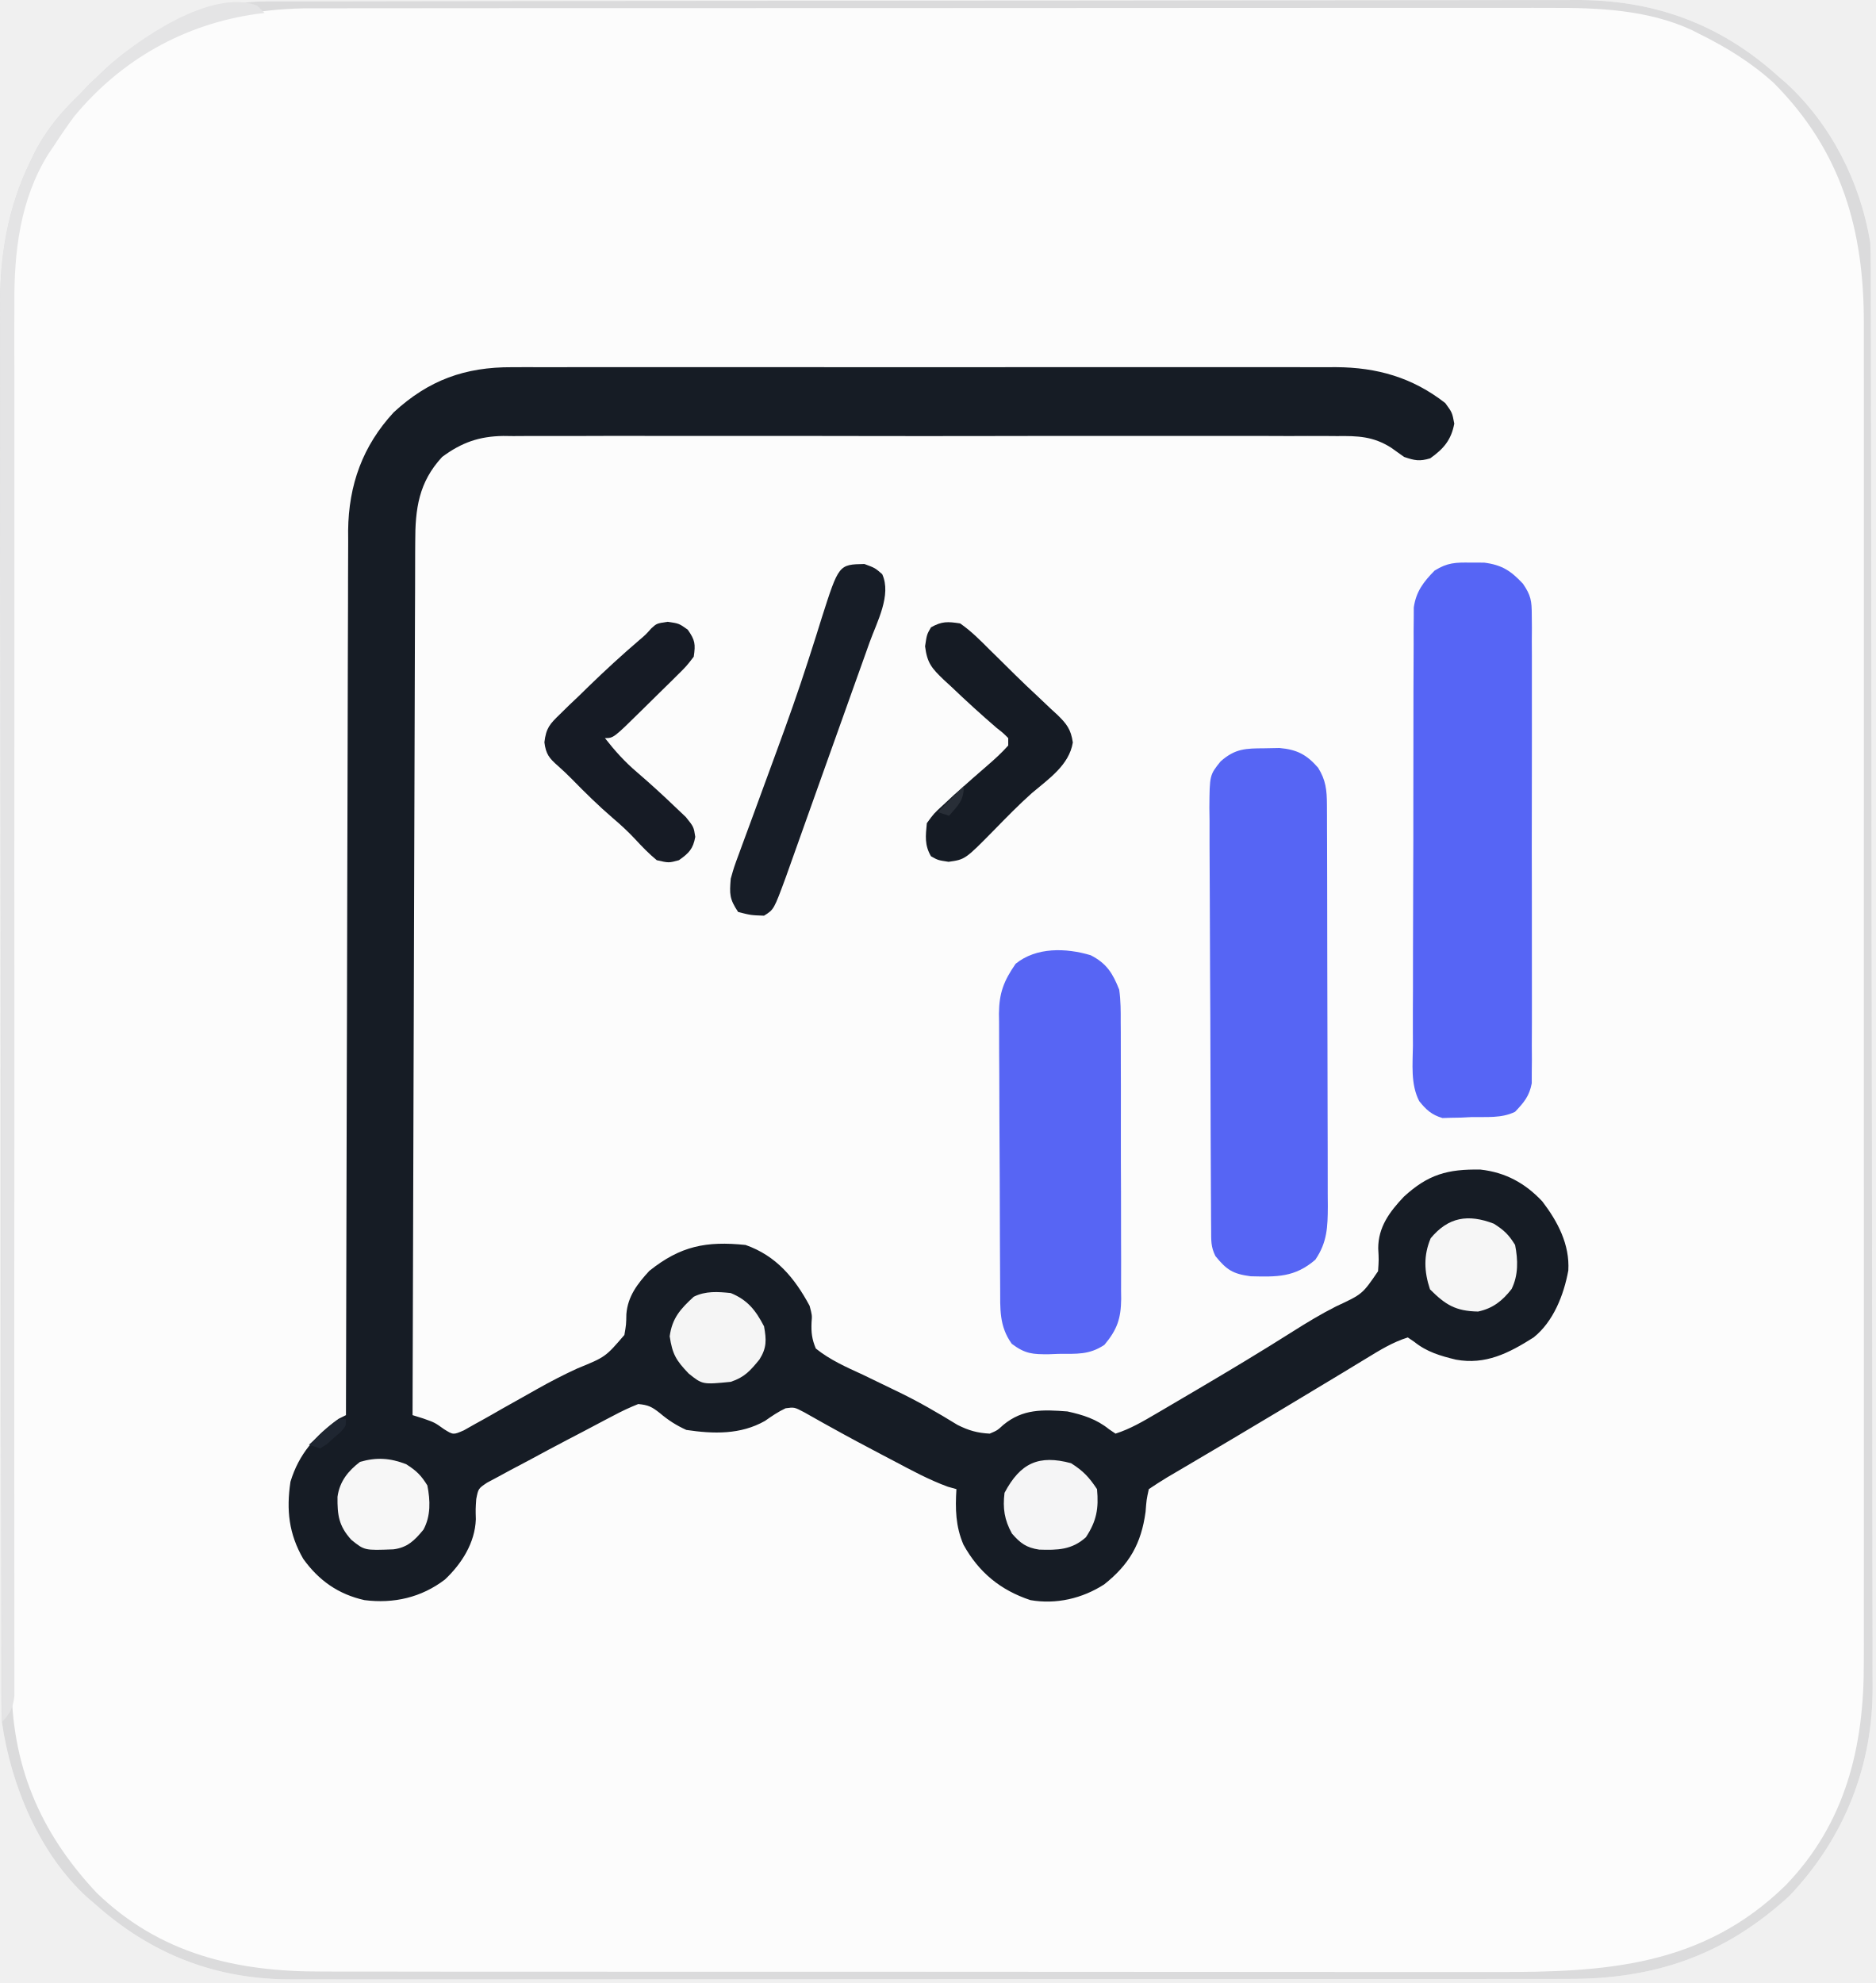
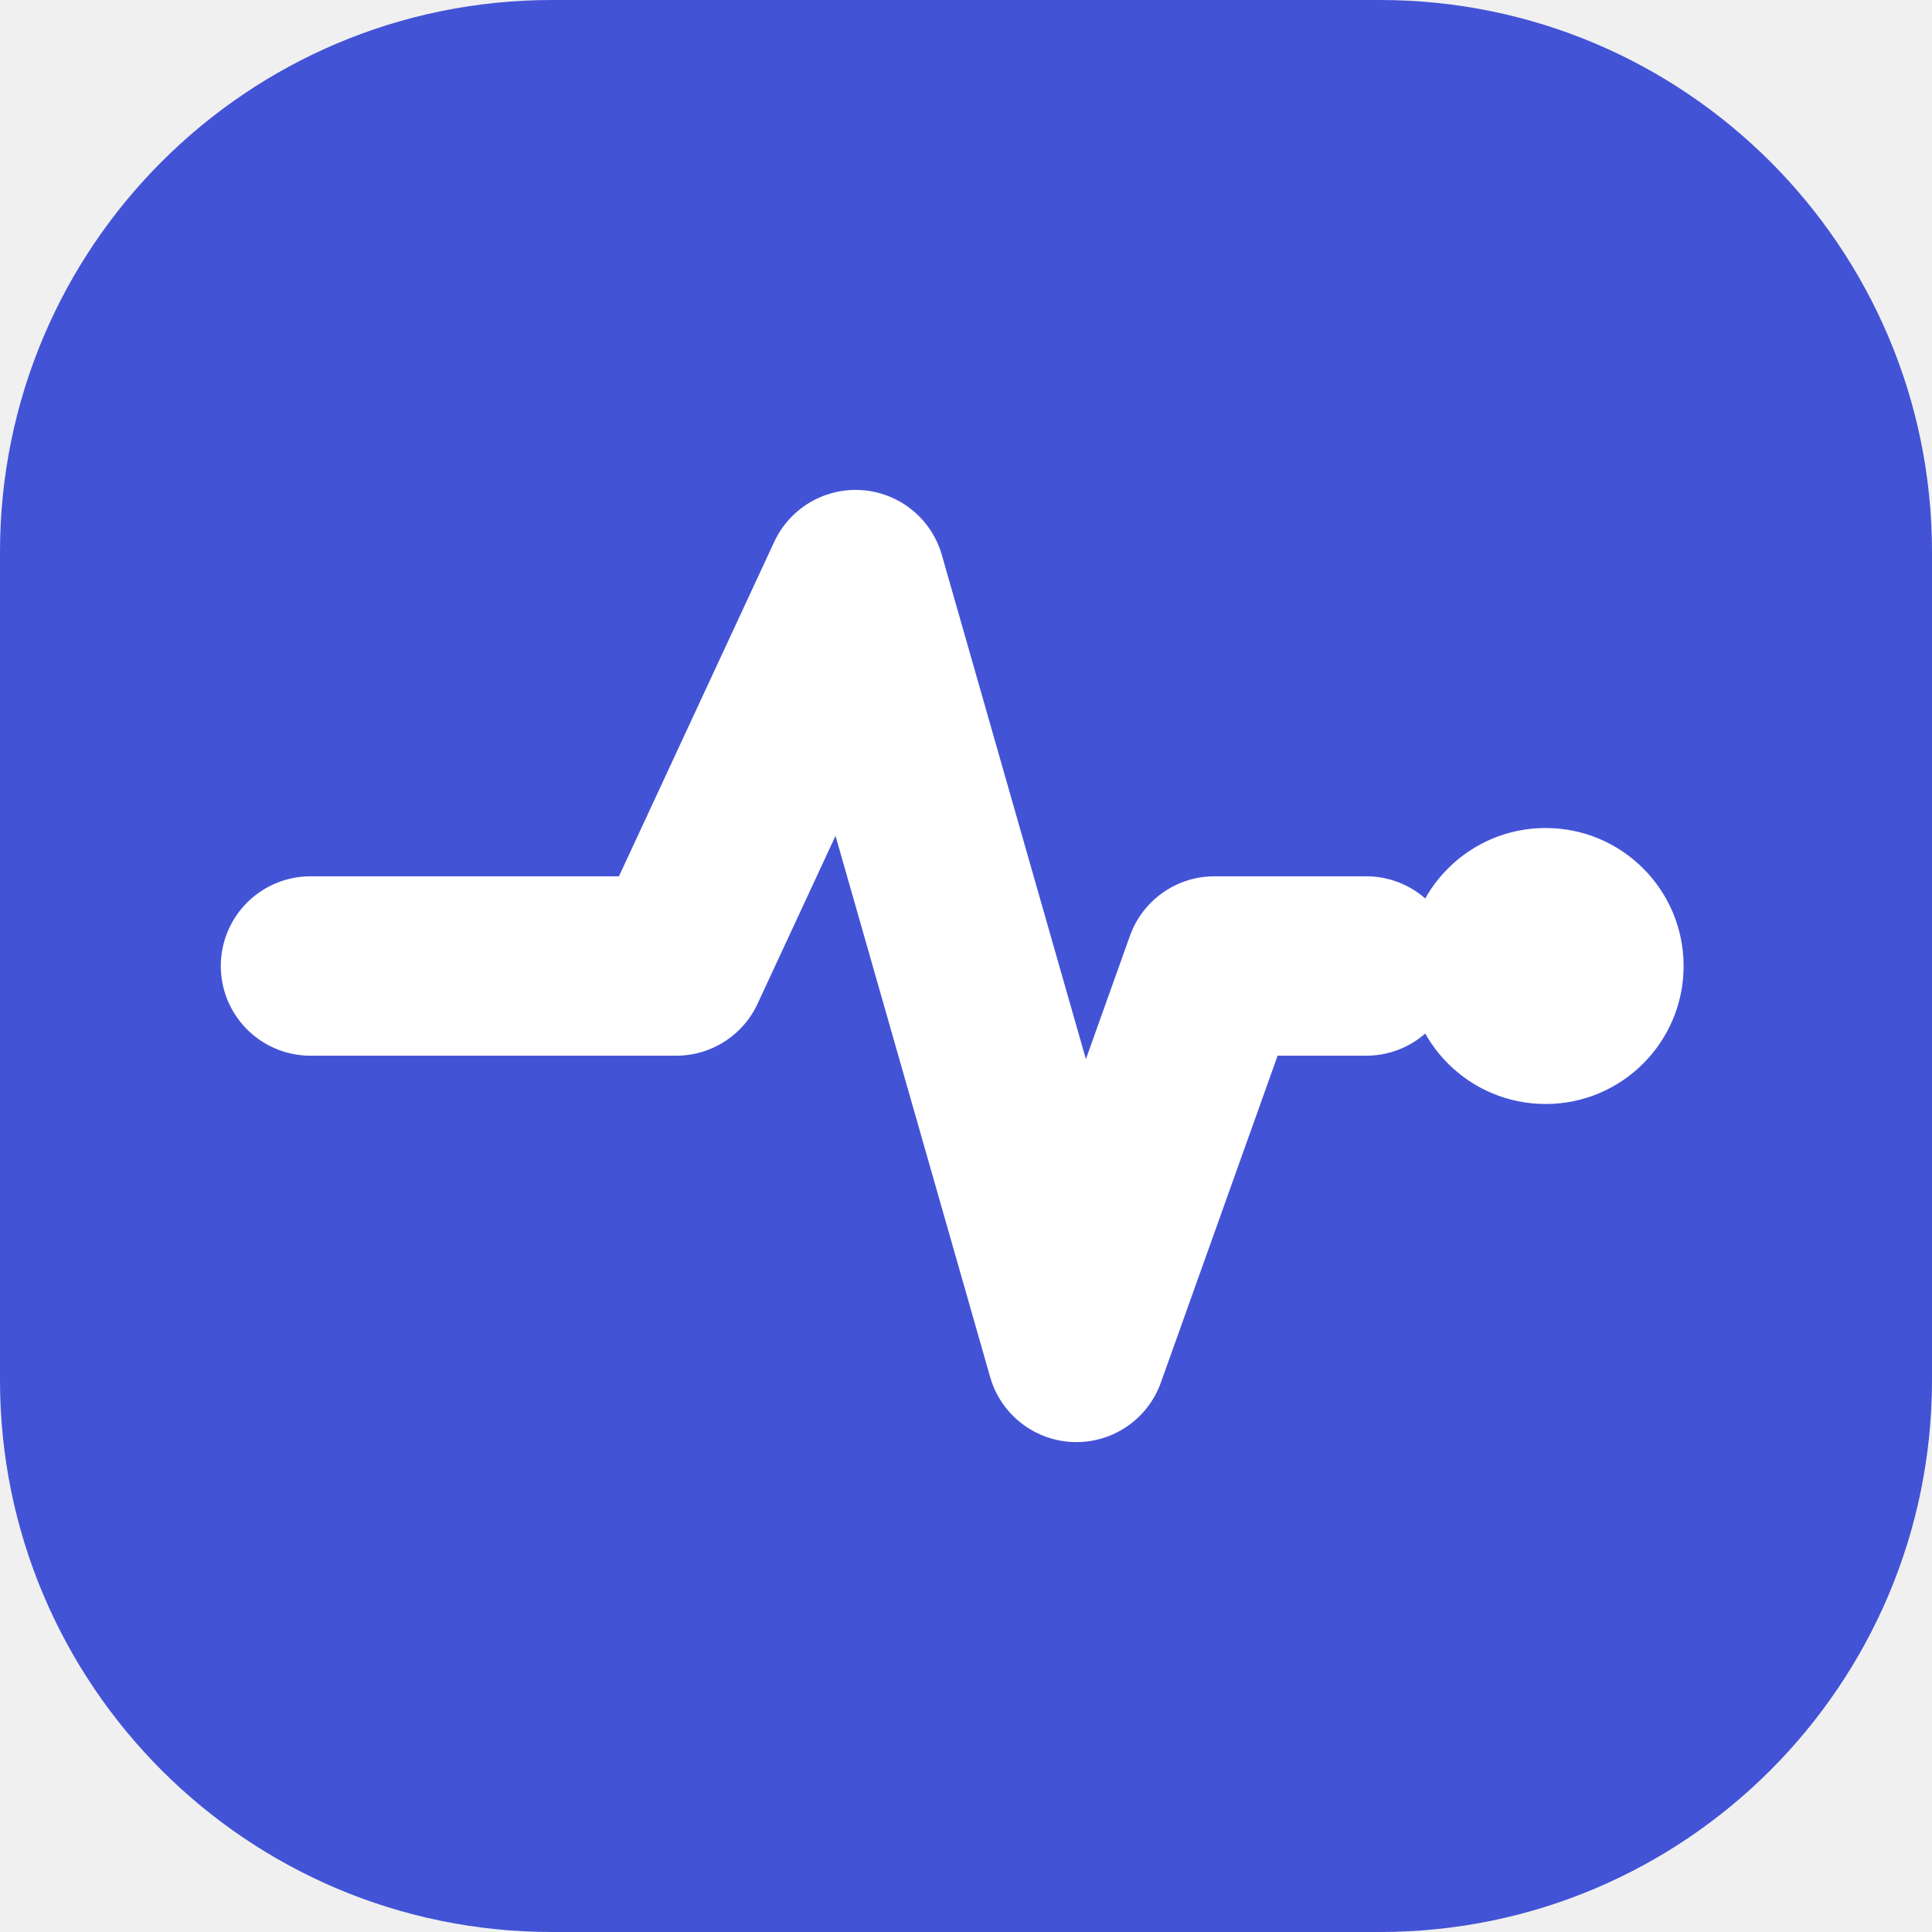
- <svg xmlns="http://www.w3.org/2000/svg" width="507" height="536" viewBox="0 0 507 536" fill="none">
-   <path d="M71.92 0.374C73.874 0.367 73.874 0.367 75.868 0.36C77.312 0.36 78.756 0.361 80.201 0.361C81.736 0.358 83.272 0.354 84.807 0.35C89.029 0.34 93.251 0.336 97.473 0.333C102.026 0.329 106.579 0.32 111.133 0.311C122.131 0.291 133.129 0.281 144.128 0.272C149.311 0.268 154.493 0.263 159.676 0.257C176.911 0.24 194.146 0.226 211.381 0.219C215.853 0.217 220.325 0.215 224.797 0.213C226.464 0.212 226.464 0.212 228.165 0.211C246.157 0.203 264.148 0.178 282.14 0.145C300.623 0.112 319.105 0.094 337.588 0.091C347.961 0.089 358.334 0.08 368.706 0.055C377.543 0.033 386.38 0.025 395.217 0.035C399.722 0.039 404.226 0.037 408.73 0.018C412.864 7.8788e-05 416.998 0.001 421.132 0.017C422.617 0.019 424.102 0.015 425.588 0.003C446.719 -0.157 464.74 6.295 480.508 20.508C481.254 21.149 481.999 21.789 482.766 22.45C494.982 33.665 502.788 49.223 505.508 65.508C505.602 67.805 505.641 70.105 505.645 72.404C505.648 73.088 505.651 73.773 505.653 74.479C505.661 76.778 505.662 79.078 505.662 81.377C505.666 83.04 505.671 84.704 505.676 86.367C505.688 90.943 505.693 95.518 505.698 100.094C505.704 105.027 505.715 109.961 505.726 114.894C505.751 126.812 505.765 138.73 505.778 150.648C505.782 154.016 505.786 157.383 505.79 160.75C505.815 181.669 505.837 202.587 505.85 223.506C505.853 228.351 505.856 233.196 505.859 238.041C505.859 239.245 505.86 240.449 505.861 241.69C505.873 261.185 505.907 280.68 505.948 300.176C505.991 320.2 506.014 340.224 506.02 360.248C506.023 371.487 506.035 382.726 506.068 393.965C506.096 403.539 506.107 413.114 506.095 422.688C506.09 427.569 506.093 432.45 506.118 437.331C506.141 441.809 506.14 446.287 506.121 450.765C506.118 452.376 506.123 453.986 506.139 455.597C506.328 477.072 498.578 496.793 483.61 512.5C466.131 528.504 447.294 535.001 423.727 534.896C422.183 534.9 420.639 534.905 419.095 534.912C414.891 534.926 410.688 534.922 406.484 534.915C401.935 534.91 397.387 534.923 392.838 534.933C383.942 534.95 375.046 534.951 366.15 534.946C358.916 534.942 351.682 534.943 344.448 534.948C343.416 534.949 342.385 534.95 341.322 534.951C339.225 534.952 337.129 534.954 335.033 534.955C315.399 534.969 295.766 534.964 276.133 534.952C258.193 534.942 240.253 534.955 222.313 534.979C203.865 535.004 185.417 535.013 166.969 535.006C156.622 535.003 146.276 535.005 135.93 535.023C127.123 535.038 118.317 535.038 109.51 535.021C105.022 535.012 100.534 535.01 96.046 535.025C91.929 535.039 87.812 535.034 83.694 535.015C82.214 535.011 80.734 535.014 79.253 535.025C58.556 535.161 40.932 528.347 25.508 514.508C24.899 513.991 24.289 513.474 23.661 512.942C10.627 501.096 2.979 482.602 0.508 465.508C0.418 463.212 0.378 460.913 0.374 458.614C0.372 457.942 0.369 457.27 0.367 456.577C0.36 454.325 0.361 452.074 0.361 449.823C0.358 448.191 0.354 446.56 0.35 444.929C0.34 440.447 0.336 435.965 0.334 431.483C0.33 426.648 0.32 421.813 0.312 416.979C0.292 405.303 0.282 393.627 0.273 381.951C0.268 376.449 0.263 370.948 0.258 365.446C0.241 347.149 0.226 328.853 0.219 310.557C0.217 305.811 0.215 301.064 0.213 296.318C0.213 295.138 0.212 293.958 0.212 292.743C0.203 273.642 0.178 254.542 0.146 235.441C0.113 215.819 0.095 196.197 0.091 176.576C0.089 165.563 0.081 154.551 0.055 143.539C0.033 134.159 0.025 124.778 0.035 115.398C0.039 110.616 0.038 105.834 0.018 101.053C0 96.665 0.002 92.278 0.017 87.891C0.019 86.313 0.015 84.736 0.003 83.158C-0.095 69.345 2.04 56.164 8.196 43.633C8.534 42.929 8.872 42.225 9.221 41.499C12.366 35.25 16.453 30.339 21.508 25.508C22.354 24.621 23.2 23.734 24.071 22.821C24.875 22.058 25.68 21.294 26.508 20.508C27.055 19.978 27.602 19.448 28.165 18.903C39.859 8.047 55.807 0.399 71.92 0.374Z" fill="#FCFCFC" />
-   <path d="M138.401 99.254C139.871 99.249 139.871 99.249 141.37 99.245C144.644 99.237 147.918 99.243 151.192 99.249C153.542 99.247 155.893 99.243 158.244 99.239C164.625 99.23 171.005 99.233 177.385 99.24C183.387 99.244 189.389 99.24 195.392 99.238C208.007 99.232 220.622 99.239 233.237 99.249C244.05 99.258 254.862 99.257 265.675 99.247C278.243 99.237 290.811 99.233 303.378 99.239C310.027 99.242 316.675 99.242 323.324 99.236C329.577 99.23 335.829 99.234 342.082 99.245C344.375 99.248 346.667 99.247 348.96 99.243C352.094 99.237 355.228 99.244 358.362 99.254C359.265 99.25 360.168 99.245 361.098 99.241C372.221 99.309 381.774 102.035 390.633 108.946C392.508 111.508 392.508 111.508 393.071 114.508C392.244 118.92 390.192 121.313 386.571 123.883C383.694 124.755 382.381 124.487 379.508 123.508C378.322 122.678 377.143 121.837 375.97 120.989C371.119 117.931 367.007 117.805 361.382 117.873C359.893 117.862 359.893 117.862 358.373 117.85C355.061 117.83 351.749 117.845 348.436 117.861C346.056 117.854 343.675 117.845 341.295 117.835C335.508 117.814 329.722 117.817 323.935 117.832C319.23 117.843 314.525 117.844 309.82 117.839C308.814 117.838 308.814 117.838 307.787 117.837C306.424 117.835 305.062 117.833 303.699 117.832C290.932 117.818 278.164 117.834 265.397 117.861C254.454 117.883 243.512 117.879 232.569 117.856C219.847 117.829 207.126 117.819 194.405 117.834C193.047 117.836 191.689 117.837 190.331 117.839C189.663 117.84 188.995 117.841 188.307 117.841C183.61 117.846 178.914 117.838 174.218 117.827C167.89 117.812 161.563 117.822 155.236 117.851C152.916 117.858 150.596 117.856 148.276 117.845C145.104 117.831 141.934 117.848 138.762 117.873C137.848 117.862 136.934 117.851 135.993 117.839C129.505 117.938 124.743 119.622 119.508 123.508C113.165 130.355 112.211 137.531 112.23 146.569C112.224 147.578 112.218 148.588 112.212 149.628C112.195 153.009 112.193 156.39 112.19 159.771C112.18 162.196 112.17 164.62 112.159 167.045C112.138 172.263 112.122 177.482 112.112 182.701C112.097 190.246 112.072 197.791 112.043 205.336C111.998 217.579 111.961 229.821 111.93 242.063C111.9 253.954 111.866 265.845 111.826 277.735C111.822 278.835 111.822 278.835 111.818 279.957C111.806 283.636 111.794 287.314 111.781 290.992C111.678 321.498 111.588 352.003 111.508 382.508C112.916 382.948 112.916 382.948 114.352 383.396C117.508 384.508 117.508 384.508 120.007 386.3C122.517 387.864 122.517 387.864 125.377 386.615C126.935 385.734 126.935 385.734 128.524 384.836C129.093 384.523 129.662 384.211 130.249 383.888C132.098 382.866 133.928 381.814 135.758 380.758C137.651 379.691 139.547 378.628 141.442 377.566C142.699 376.862 143.953 376.154 145.207 375.443C148.765 373.436 152.348 371.582 156.063 369.883C163.655 366.783 163.655 366.783 168.762 360.836C169.249 358.024 169.249 358.024 169.298 355.215C169.674 350.388 172.296 346.992 175.508 343.508C183.933 336.783 190.862 335.413 201.508 336.508C209.807 339.433 214.759 345.401 218.821 352.946C219.508 355.508 219.508 355.508 219.348 357.479C219.239 360.215 219.446 361.967 220.508 364.508C224.353 367.596 228.737 369.531 233.196 371.571C234.442 372.17 235.686 372.773 236.929 373.38C238.769 374.278 240.61 375.173 242.458 376.055C248.126 378.762 253.461 381.874 258.809 385.153C261.817 386.663 264.147 387.33 267.508 387.508C269.566 386.629 269.566 386.629 271.196 385.133C276.503 380.766 281.864 381.002 288.508 381.508C292.746 382.438 296.361 383.584 299.758 386.321C300.336 386.712 300.913 387.104 301.508 387.508C305.507 386.235 308.995 384.167 312.602 382.051C313.182 381.712 313.762 381.372 314.359 381.023C316.245 379.918 318.127 378.807 320.008 377.696C321.318 376.925 322.627 376.155 323.937 375.385C332.499 370.338 341.02 365.227 349.414 359.904C353.241 357.482 357.053 355.179 361.094 353.129C368.244 349.805 368.244 349.805 372.469 343.606C372.681 340.513 372.681 340.513 372.512 337.434C372.505 331.676 375.595 327.526 379.442 323.469C385.997 317.447 391.266 315.972 400.149 316.133C406.902 316.887 412.259 319.811 416.883 324.758C421.035 330.196 424.302 336.382 423.895 343.403C422.681 350.011 419.866 357.237 414.508 361.508C407.821 365.751 401.519 368.983 393.508 367.508C389.307 366.488 385.651 365.429 382.258 362.696C381.681 362.304 381.103 361.912 380.508 361.508C376.406 362.794 372.913 364.965 369.258 367.196C367.921 368.007 366.584 368.818 365.247 369.629C364.501 370.083 363.756 370.536 362.987 371.004C358.151 373.939 353.297 376.847 348.446 379.758C347.386 380.395 346.326 381.031 345.234 381.687C336.954 386.655 328.648 391.578 320.325 396.472C319.47 396.975 318.615 397.478 317.735 397.996C316.988 398.435 316.241 398.874 315.472 399.326C313.788 400.34 312.144 401.418 310.508 402.508C309.887 405.352 309.887 405.352 309.633 408.633C308.467 417.236 305.26 422.848 298.454 428.254C292.538 432.067 285.465 433.724 278.508 432.508C270.406 429.82 264.548 425.001 260.415 417.532C258.278 412.565 258.175 407.85 258.508 402.508C257.744 402.294 256.98 402.08 256.192 401.86C251.073 399.981 246.382 397.435 241.571 394.883C240.553 394.35 239.536 393.817 238.488 393.267C233.901 390.858 229.331 388.426 224.805 385.903C224.122 385.525 223.439 385.148 222.735 384.759C220.941 383.762 219.156 382.751 217.372 381.739C214.695 380.332 214.695 380.332 212.348 380.649C210.307 381.602 208.602 382.776 206.758 384.071C200.129 387.824 192.84 387.6 185.508 386.508C182.72 385.235 180.637 383.891 178.305 381.918C176.176 380.248 175.213 379.759 172.508 379.508C170.128 380.461 168.004 381.457 165.758 382.664C165.105 383.004 164.451 383.344 163.777 383.695C161.681 384.788 159.595 385.898 157.508 387.008C156.135 387.725 154.762 388.441 153.387 389.157C150.042 390.904 146.717 392.685 143.401 394.487C141.564 395.478 139.716 396.447 137.866 397.415C136.777 398.007 135.689 398.598 134.567 399.207C133.129 399.974 133.129 399.974 131.663 400.757C129.277 402.358 129.277 402.358 128.721 405.193C128.537 407.855 128.537 407.855 128.614 410.664C128.378 417.025 124.809 422.649 120.258 426.946C113.899 431.805 106.4 433.521 98.508 432.508C91.448 430.93 86.161 427.206 81.962 421.352C78.067 414.612 77.361 408.164 78.508 400.508C80.79 392.993 85.215 388.051 91.508 383.508C92.168 383.178 92.829 382.848 93.508 382.508C93.511 381.245 93.513 379.982 93.516 378.681C93.573 348.678 93.646 318.674 93.737 288.671C93.749 284.975 93.76 281.279 93.771 277.583C93.773 276.847 93.775 276.111 93.778 275.353C93.813 263.452 93.838 251.552 93.859 239.651C93.881 227.432 93.914 215.213 93.957 202.994C93.984 195.46 94.001 187.925 94.008 180.391C94.014 174.605 94.035 168.819 94.063 163.033C94.072 160.666 94.075 158.299 94.073 155.931C94.072 152.69 94.089 149.449 94.11 146.208C94.105 145.279 94.1 144.35 94.095 143.393C94.227 131.104 98.014 120.519 106.426 111.438C115.888 102.713 125.717 99.192 138.401 99.254Z" fill="#161C25" />
-   <path d="M71.92 0.374C73.874 0.367 73.874 0.367 75.868 0.36C77.312 0.36 78.756 0.361 80.201 0.361C81.736 0.358 83.272 0.354 84.807 0.35C89.029 0.34 93.251 0.336 97.473 0.333C102.026 0.329 106.579 0.32 111.133 0.311C122.131 0.291 133.129 0.281 144.128 0.272C149.311 0.268 154.493 0.263 159.676 0.257C176.911 0.24 194.146 0.226 211.381 0.219C215.853 0.217 220.325 0.215 224.797 0.213C226.464 0.212 226.464 0.212 228.165 0.211C246.157 0.203 264.148 0.178 282.14 0.145C300.623 0.112 319.105 0.094 337.588 0.091C347.961 0.089 358.334 0.08 368.706 0.055C377.543 0.033 386.38 0.025 395.217 0.035C399.722 0.039 404.226 0.037 408.73 0.018C412.864 7.8788e-05 416.998 0.001 421.132 0.017C422.617 0.019 424.102 0.015 425.588 0.003C446.719 -0.157 464.74 6.295 480.508 20.508C481.254 21.149 481.999 21.789 482.766 22.45C494.982 33.665 502.788 49.223 505.508 65.508C505.602 67.805 505.641 70.105 505.645 72.404C505.648 73.088 505.651 73.773 505.653 74.479C505.661 76.778 505.662 79.078 505.662 81.377C505.666 83.04 505.671 84.704 505.676 86.367C505.688 90.943 505.693 95.518 505.698 100.094C505.704 105.027 505.715 109.961 505.726 114.894C505.751 126.812 505.765 138.73 505.778 150.648C505.782 154.016 505.786 157.383 505.79 160.75C505.815 181.669 505.837 202.587 505.85 223.506C505.853 228.351 505.856 233.196 505.859 238.041C505.859 239.245 505.86 240.449 505.861 241.69C505.873 261.185 505.907 280.68 505.948 300.176C505.991 320.2 506.014 340.224 506.02 360.248C506.023 371.487 506.035 382.726 506.068 393.965C506.096 403.539 506.107 413.114 506.095 422.688C506.09 427.569 506.093 432.45 506.118 437.331C506.141 441.809 506.14 446.287 506.121 450.765C506.118 452.376 506.123 453.986 506.139 455.597C506.328 477.072 498.578 496.793 483.61 512.5C466.131 528.504 447.294 535.001 423.727 534.896C422.183 534.9 420.639 534.905 419.095 534.912C414.891 534.926 410.688 534.922 406.484 534.915C401.935 534.91 397.387 534.923 392.838 534.933C383.942 534.95 375.046 534.951 366.15 534.946C358.916 534.942 351.682 534.943 344.448 534.948C343.416 534.949 342.385 534.95 341.322 534.951C339.225 534.952 337.129 534.954 335.033 534.955C315.399 534.969 295.766 534.964 276.133 534.952C258.193 534.942 240.253 534.955 222.313 534.979C203.865 535.004 185.417 535.013 166.969 535.006C156.622 535.003 146.276 535.005 135.93 535.023C127.123 535.038 118.317 535.038 109.51 535.021C105.022 535.012 100.534 535.01 96.046 535.025C91.929 535.039 87.812 535.034 83.694 535.015C82.214 535.011 80.734 535.014 79.253 535.025C58.556 535.161 40.932 528.347 25.508 514.508C24.899 513.991 24.289 513.474 23.661 512.942C10.627 501.096 2.979 482.602 0.508 465.508C0.418 463.212 0.378 460.913 0.374 458.614C0.372 457.942 0.369 457.27 0.367 456.577C0.36 454.325 0.361 452.074 0.361 449.823C0.358 448.191 0.354 446.56 0.35 444.929C0.34 440.447 0.336 435.965 0.334 431.483C0.33 426.648 0.32 421.813 0.312 416.979C0.292 405.303 0.282 393.627 0.273 381.951C0.268 376.449 0.263 370.948 0.258 365.446C0.241 347.149 0.226 328.853 0.219 310.557C0.217 305.811 0.215 301.064 0.213 296.318C0.213 295.138 0.212 293.958 0.212 292.743C0.203 273.642 0.178 254.542 0.146 235.441C0.113 215.819 0.095 196.197 0.091 176.576C0.089 165.563 0.081 154.551 0.055 143.539C0.033 134.159 0.025 124.778 0.035 115.398C0.039 110.616 0.038 105.834 0.018 101.053C0 96.665 0.002 92.278 0.017 87.891C0.019 86.313 0.015 84.736 0.003 83.158C-0.095 69.345 2.04 56.164 8.196 43.633C8.534 42.929 8.872 42.225 9.221 41.499C12.366 35.25 16.453 30.339 21.508 25.508C22.354 24.621 23.2 23.734 24.071 22.821C24.875 22.058 25.68 21.294 26.508 20.508C27.055 19.978 27.602 19.448 28.165 18.903C39.859 8.047 55.807 0.399 71.92 0.374ZM20.188 30.051C7.184 45.602 2.717 62.948 2.887 82.771C2.883 84.439 2.876 86.108 2.868 87.776C2.851 92.31 2.865 96.843 2.884 101.376C2.9 106.285 2.886 111.193 2.876 116.102C2.862 125.696 2.874 135.291 2.895 144.885C2.92 156.069 2.918 167.253 2.915 178.437C2.912 198.395 2.932 218.353 2.966 238.312C3 257.66 3.014 277.008 3.007 296.356C3.001 317.454 3.003 338.552 3.023 359.65C3.024 360.766 3.025 361.883 3.026 363.033C3.028 365.274 3.03 367.516 3.032 369.757C3.039 377.547 3.04 385.336 3.038 393.125C3.037 402.618 3.047 412.111 3.07 421.604C3.082 426.444 3.089 431.284 3.084 436.124C3.078 440.56 3.087 444.995 3.107 449.43C3.112 451.03 3.111 452.629 3.105 454.228C3.03 476.905 10.624 495.108 26.133 511.633C43.227 528.148 63.885 533.003 87.092 532.896C88.591 532.9 90.089 532.905 91.587 532.912C95.655 532.926 99.723 532.922 103.791 532.915C108.197 532.91 112.603 532.923 117.01 532.933C125.623 532.95 134.236 532.951 142.85 532.946C149.856 532.942 156.862 532.943 163.868 532.948C164.868 532.949 165.868 532.95 166.898 532.951C168.93 532.952 170.963 532.954 172.995 532.955C192.018 532.969 211.042 532.964 230.065 532.952C247.437 532.942 264.809 532.955 282.181 532.979C300.056 533.004 317.931 533.013 335.807 533.006C345.827 533.003 355.848 533.005 365.868 533.023C374.398 533.038 382.928 533.038 391.457 533.021C395.802 533.012 400.146 533.01 404.491 533.025C434.049 533.123 460.229 531.46 482.583 509.649C498.828 492.84 503.834 472.167 503.762 449.391C503.765 447.774 503.768 446.157 503.772 444.539C503.78 440.12 503.776 435.701 503.77 431.281C503.765 426.505 503.772 421.729 503.778 416.954C503.787 407.607 503.785 398.26 503.779 388.913C503.774 381.314 503.774 373.715 503.776 366.115C503.777 364.491 503.777 364.491 503.777 362.834C503.778 360.635 503.778 358.435 503.779 356.235C503.785 335.62 503.778 315.004 503.767 294.389C503.758 276.714 503.76 259.04 503.769 241.365C503.78 220.825 503.784 200.285 503.778 179.745C503.777 177.553 503.777 175.361 503.776 173.169C503.776 172.09 503.775 171.012 503.775 169.9C503.773 162.315 503.776 154.729 503.781 147.143C503.787 137.892 503.785 128.641 503.774 119.39C503.769 114.674 503.767 109.957 503.774 105.241C503.78 100.917 503.776 96.593 503.766 92.269C503.764 90.711 503.765 89.153 503.77 87.595C503.843 62.08 497.721 40.885 479.508 22.508C473.397 16.921 466.643 12.792 459.258 9.133C458.314 8.65 458.314 8.65 457.35 8.157C445.422 2.605 431.806 2.061 418.884 2.134C417.382 2.131 415.879 2.127 414.377 2.122C410.297 2.111 406.218 2.119 402.138 2.131C397.72 2.139 393.301 2.131 388.883 2.125C380.247 2.115 371.612 2.122 362.977 2.134C352.909 2.148 342.841 2.146 332.773 2.144C314.805 2.141 296.838 2.152 278.87 2.172C261.455 2.191 244.04 2.198 226.625 2.192C207.632 2.186 188.639 2.187 169.646 2.198C167.619 2.199 165.593 2.2 163.566 2.202C162.569 2.202 161.572 2.203 160.545 2.203C153.535 2.207 146.524 2.207 139.514 2.205C130.969 2.203 122.424 2.208 113.879 2.223C109.523 2.23 105.167 2.234 100.811 2.229C96.818 2.225 92.825 2.23 88.831 2.243C87.393 2.246 85.954 2.245 84.516 2.241C58.479 2.173 37.748 10.806 20.188 30.051Z" fill="#DBDBDC" />
-   <path d="M397.508 152.071C398.705 152.072 399.901 152.073 401.133 152.075C405.931 152.691 408.346 154.267 411.621 157.764C413.788 160.915 414.01 162.423 414.016 166.201C414.033 167.904 414.033 167.904 414.05 169.642C414.042 170.878 414.034 172.115 414.026 173.389C414.033 174.698 414.04 176.008 414.047 177.357C414.065 180.942 414.058 184.526 414.046 188.111C414.036 191.865 414.045 195.62 414.051 199.375C414.058 205.679 414.049 211.984 414.03 218.289C414.008 225.574 414.015 232.859 414.037 240.144C414.055 246.403 414.058 252.662 414.047 258.922C414.041 262.658 414.04 266.394 414.054 270.131C414.067 274.297 414.048 278.462 414.026 282.627C414.034 283.864 414.042 285.1 414.05 286.374C414.039 287.51 414.028 288.645 414.016 289.815C414.015 290.8 414.013 291.784 414.012 292.799C413.366 296.275 411.917 297.969 409.508 300.508C405.879 302.323 401.693 301.864 397.696 301.946C396.793 301.991 395.89 302.037 394.96 302.084C393.644 302.107 393.644 302.107 392.301 302.129C391.502 302.154 390.703 302.179 389.88 302.205C386.979 301.353 385.447 299.961 383.579 297.611C381.233 293.004 381.838 287.655 381.893 282.606C381.885 280.656 381.885 280.656 381.876 278.667C381.862 275.113 381.879 271.56 381.903 268.006C381.923 264.282 381.917 260.558 381.914 256.834C381.915 250.582 381.934 244.331 381.966 238.079C382.003 230.856 382.012 223.633 382.005 216.41C381.999 209.453 382.01 202.497 382.029 195.541C382.037 192.584 382.04 189.627 382.038 186.67C382.037 182.54 382.061 178.411 382.088 174.281C382.085 173.056 382.083 171.83 382.08 170.567C382.097 168.879 382.097 168.879 382.114 167.156C382.118 166.18 382.121 165.205 382.125 164.199C382.738 159.893 384.757 157.271 387.758 154.223C391.223 152.062 393.449 152.005 397.508 152.071Z" fill="#5665F5" />
-   <path d="M341.821 202.258C343.137 202.232 344.453 202.207 345.809 202.18C350.556 202.601 353.144 203.949 356.258 207.508C358.357 210.865 358.636 213.596 358.649 217.46C358.657 218.993 358.657 218.993 358.666 220.557C358.667 221.678 358.668 222.798 358.67 223.953C358.675 225.133 358.68 226.314 358.685 227.531C358.697 230.77 358.704 234.01 358.709 237.25C358.712 239.275 358.716 241.3 358.72 243.325C358.734 249.664 358.743 256.003 358.747 262.342C358.752 269.654 358.769 276.966 358.798 284.278C358.82 289.933 358.83 295.588 358.831 301.244C358.832 304.62 358.838 307.996 358.856 311.372C358.873 315.14 358.871 318.907 358.865 322.675C358.874 323.79 358.883 324.904 358.893 326.053C358.863 331.599 358.75 335.774 355.508 340.508C349.935 345.305 345.112 345.147 338.032 344.973C333.217 344.338 331.523 343.232 328.508 339.508C327.252 336.995 327.371 335.263 327.355 332.449C327.342 330.842 327.342 330.842 327.328 329.203C327.324 328.023 327.32 326.842 327.316 325.626C327.307 324.387 327.299 323.148 327.291 321.871C327.266 317.756 327.249 313.64 327.235 309.524C327.23 308.107 327.224 306.69 327.219 305.273C327.197 299.378 327.179 293.482 327.167 287.587C327.151 279.14 327.118 270.694 327.061 262.247C327.022 256.307 327.003 250.367 326.997 244.428C326.994 240.88 326.982 237.334 326.949 233.786C326.914 229.827 326.918 225.867 326.925 221.908C326.909 220.735 326.892 219.563 326.875 218.355C326.943 209.492 326.943 209.492 329.92 205.796C333.887 202.29 336.718 202.297 341.821 202.258Z" fill="#5665F4" />
-   <path d="M294.805 258.2C299.135 260.41 300.771 263.112 302.508 267.508C302.925 270.462 302.929 273.376 302.912 276.356C302.919 277.225 302.926 278.094 302.933 278.989C302.952 281.85 302.948 284.71 302.942 287.571C302.947 289.565 302.952 291.56 302.958 293.555C302.967 297.731 302.964 301.907 302.954 306.083C302.943 311.43 302.963 316.776 302.992 322.123C303.011 326.24 303.01 330.358 303.005 334.476C303.005 336.447 303.011 338.418 303.023 340.39C303.038 343.147 303.027 345.903 303.01 348.66C303.02 349.471 303.029 350.282 303.039 351.117C302.971 356.359 301.989 359.357 298.508 363.508C294.369 366.268 290.999 365.913 286.133 365.946C285.283 365.978 284.432 366.011 283.555 366.045C279.113 366.083 277.121 365.967 273.469 363.231C270.019 358.44 270.351 353.742 270.331 347.995C270.325 347.138 270.318 346.28 270.312 345.397C270.292 342.563 270.28 339.729 270.27 336.895C270.266 335.925 270.262 334.956 270.258 333.957C270.237 328.827 270.223 323.696 270.213 318.566C270.202 313.273 270.168 307.981 270.128 302.688C270.102 298.612 270.094 294.537 270.09 290.461C270.085 288.51 270.073 286.559 270.055 284.608C270.031 281.875 270.032 279.143 270.038 276.409C270.026 275.608 270.013 274.808 270 273.983C270.051 268.379 271.312 265.132 274.508 260.508C280.087 255.977 288.114 256.185 294.805 258.2Z" fill="#5765F4" />
-   <path d="M233.633 152.446C236.508 153.508 236.508 153.508 238.446 155.196C241.033 160.825 237.017 168.13 235.044 173.61C234.694 174.592 234.345 175.574 233.985 176.586C232.852 179.77 231.711 182.952 230.571 186.133C229.793 188.314 229.016 190.494 228.239 192.675C226.704 196.981 225.166 201.286 223.626 205.59C221.82 210.635 220.021 215.682 218.227 220.731C214.807 230.346 214.807 230.346 213.294 234.582C212.993 235.424 212.693 236.265 212.384 237.132C209.17 245.856 209.17 245.856 206.508 247.508C202.946 247.383 202.946 247.383 199.508 246.508C197.147 242.966 197.166 241.683 197.508 237.508C198.399 234.364 198.399 234.364 199.758 230.696C200.017 229.988 200.275 229.279 200.541 228.55C201.521 225.866 202.515 223.187 203.508 220.508C205.172 215.988 206.83 211.466 208.482 206.942C209.001 205.526 209.52 204.109 210.04 202.693C212.94 194.797 215.755 186.887 218.333 178.879C218.556 178.19 218.779 177.501 219.009 176.791C220.068 173.513 221.108 170.231 222.123 166.939C226.712 152.584 226.712 152.584 233.633 152.446Z" fill="#171D27" />
-   <path d="M180.446 168.071C183.508 168.508 183.508 168.508 185.883 170.196C187.88 173.037 188.014 174.094 187.508 177.508C185.521 180.095 185.521 180.095 182.766 182.809C182.283 183.29 181.799 183.771 181.301 184.267C180.279 185.279 179.252 186.285 178.219 187.285C176.634 188.82 175.068 190.374 173.505 191.932C165.82 199.508 165.82 199.508 163.508 199.508C166.17 202.918 168.839 205.889 172.133 208.696C175.684 211.75 179.133 214.887 182.508 218.133C183.457 219.033 184.406 219.933 185.383 220.86C187.508 223.508 187.508 223.508 187.922 226.2C187.335 229.476 186.202 230.594 183.508 232.508C180.758 233.258 180.758 233.258 177.508 232.508C175.34 230.722 173.482 228.781 171.575 226.719C169.665 224.676 167.703 222.876 165.571 221.071C161.712 217.751 158.121 214.213 154.563 210.575C153.354 209.358 152.118 208.166 150.829 207.035C148.429 204.928 147.554 203.867 147.145 200.645C147.594 196.77 148.608 195.694 151.383 193.012C152.615 191.803 152.615 191.803 153.872 190.569C154.742 189.744 155.612 188.92 156.508 188.071C157.348 187.25 158.187 186.43 159.051 185.584C163.519 181.244 168.085 177.047 172.817 172.996C174.537 171.534 174.537 171.534 176.047 169.842C177.508 168.508 177.508 168.508 180.446 168.071Z" fill="#161B25" />
-   <path d="M259.508 168.508C262.508 170.582 265.003 173.117 267.571 175.696C268.309 176.418 269.047 177.14 269.807 177.885C271.318 179.367 272.822 180.855 274.321 182.348C276.352 184.354 278.418 186.311 280.508 188.254C281.697 189.38 282.884 190.506 284.071 191.633C284.902 192.393 284.902 192.393 285.749 193.169C288.309 195.659 289.451 197.113 289.973 200.692C288.958 206.844 283.405 210.544 278.891 214.379C275.379 217.517 272.098 220.875 268.809 224.245C260.873 232.317 260.873 232.317 256.383 232.946C253.508 232.508 253.508 232.508 251.633 231.446C249.857 228.387 250.178 225.982 250.508 222.508C252.415 219.883 252.415 219.883 255.008 217.508C255.919 216.66 256.829 215.812 257.766 214.938C258.671 214.136 259.576 213.334 260.508 212.508C261.269 211.83 262.03 211.152 262.813 210.453C264.14 209.286 265.473 208.126 266.813 206.973C268.821 205.238 270.744 203.493 272.508 201.508C272.508 200.848 272.508 200.188 272.508 199.508C271.193 198.178 271.193 198.178 269.383 196.758C265.148 193.119 261.042 189.367 257.008 185.508C256.373 184.927 255.737 184.346 255.082 183.747C251.862 180.623 250.605 179.285 250.032 174.692C250.508 171.508 250.508 171.508 251.633 169.571C254.571 167.906 256.141 167.995 259.508 168.508Z" fill="#151B24" />
-   <path d="M69.508 1.508C70.498 2.498 70.498 2.498 71.508 3.508C70.793 3.594 70.078 3.681 69.34 3.77C49.741 6.534 32.753 16.174 20.153 31.344C18.164 34.009 16.31 36.714 14.508 39.508C14.039 40.199 13.57 40.89 13.086 41.602C5.346 54.025 3.763 68.298 3.889 82.559C3.885 84.204 3.879 85.85 3.87 87.495C3.854 91.964 3.868 96.433 3.888 100.902C3.903 105.741 3.889 110.58 3.879 115.418C3.866 123.786 3.87 132.153 3.886 140.521C3.909 152.623 3.902 164.725 3.887 176.827C3.863 196.471 3.858 216.116 3.869 235.76C3.869 236.934 3.87 238.108 3.871 239.317C3.872 241.692 3.873 244.068 3.874 246.443C3.875 247.621 3.876 248.799 3.876 250.013C3.877 251.192 3.878 252.371 3.878 253.586C3.885 266.707 3.887 279.829 3.887 292.951C3.887 294.127 3.887 295.303 3.887 296.515C3.887 316.105 3.875 335.696 3.856 355.286C3.845 367.365 3.846 379.443 3.862 391.521C3.873 399.784 3.873 408.046 3.865 416.309C3.861 421.079 3.862 425.849 3.876 430.619C3.889 434.982 3.888 439.344 3.876 443.706C3.874 445.288 3.878 446.869 3.887 448.451C3.898 450.594 3.891 452.736 3.879 454.879C3.88 456.071 3.881 457.263 3.882 458.492C3.477 461.759 2.724 463.129 0.508 465.508C0.417 415.205 0.346 364.902 0.304 314.599C0.299 308.656 0.294 302.713 0.289 296.77C0.288 295.587 0.287 294.404 0.286 293.185C0.268 274.045 0.237 254.906 0.2 235.766C0.162 216.117 0.14 196.468 0.132 176.82C0.127 164.702 0.109 152.584 0.077 140.466C0.056 132.149 0.049 123.832 0.054 115.515C0.057 110.721 0.053 105.927 0.032 101.133C0.012 96.735 0.011 92.336 0.025 87.937C0.026 86.356 0.022 84.774 0.009 83.192C-0.095 69.364 2.033 56.178 8.196 43.633C8.534 42.929 8.872 42.225 9.221 41.499C12.366 35.25 16.453 30.339 21.508 25.508C22.354 24.621 23.2 23.734 24.071 22.821C24.875 22.058 25.68 21.294 26.508 20.508C27.055 19.978 27.602 19.448 28.165 18.903C36.782 10.903 57.011 -3.232 69.508 1.508Z" fill="#E4E4E5" />
-   <path d="M403.758 330.758C406.547 332.533 407.79 333.732 409.508 336.508C410.307 340.539 410.413 344.684 408.559 348.422C406.047 351.64 403.485 353.656 399.508 354.508C393.415 354.397 390.669 352.669 386.508 348.508C384.906 343.699 384.736 339.337 386.696 334.696C391.467 328.938 396.841 328.098 403.758 330.758Z" fill="#F6F6F6" />
-   <path d="M289.508 395.508C292.8 397.609 294.342 399.258 296.508 402.508C297 407.716 296.398 411.123 293.508 415.508C289.724 418.948 285.792 419.02 280.883 418.86C277.428 418.348 275.774 417.127 273.508 414.508C271.469 410.817 270.997 407.688 271.508 403.508C275.799 395.404 280.806 393.155 289.508 395.508Z" fill="#F5F5F6" />
-   <path d="M109.758 395.758C112.547 397.533 113.79 398.732 115.508 401.508C116.313 405.574 116.461 409.748 114.454 413.457C112.07 416.37 110.111 418.306 106.337 418.782C98.518 419.09 98.518 419.09 94.946 416.196C91.575 412.479 91.159 409.545 91.223 404.575C91.792 400.456 94.079 397.593 97.321 395.133C101.809 393.851 105.421 394.09 109.758 395.758Z" fill="#F7F7F7" />
-   <path d="M197.508 349.508C202.07 351.374 204.256 354.171 206.508 358.508C207.166 362.127 207.265 364.315 205.262 367.473C202.787 370.492 201.275 372.253 197.508 373.508C189.879 374.259 189.879 374.259 186.133 371.258C182.722 367.684 181.741 366.052 181.008 361.196C181.674 356.284 183.92 353.799 187.508 350.508C190.707 348.909 194.03 349.146 197.508 349.508Z" fill="#F5F5F5" />
-   <path d="M93.508 383.508C93.508 385.508 93.508 385.508 92.083 387.051C91.46 387.594 90.837 388.136 90.196 388.696C89.581 389.246 88.966 389.796 88.333 390.364C87.731 390.741 87.129 391.119 86.508 391.508C85.518 391.178 84.528 390.848 83.508 390.508C84.795 389.336 86.088 388.17 87.383 387.008C88.462 386.034 88.462 386.034 89.563 385.039C91.508 383.508 91.508 383.508 93.508 383.508Z" fill="#1F2631" />
-   <path d="M260.508 212.508C260.508 216.417 259.003 217.624 256.508 220.508C255.518 220.178 254.528 219.848 253.508 219.508C255.818 217.198 258.128 214.888 260.508 212.508Z" fill="#282E37" />
+ <svg xmlns="http://www.w3.org/2000/svg" width="28" height="28" viewBox="0 0 28 28" fill="none">
+   <rect width="28" height="28" rx="8" fill="#4353d6" />
+   <path d="M4.5 14 H9.8 L12.4 8.4 L15.6 19.6 L17.6 14 H19.8" stroke="#ffffff" stroke-width="2.6" stroke-linecap="round" stroke-linejoin="round" />
+   <circle cx="22.4" cy="14" r="2" fill="#ffffff" />
</svg>
